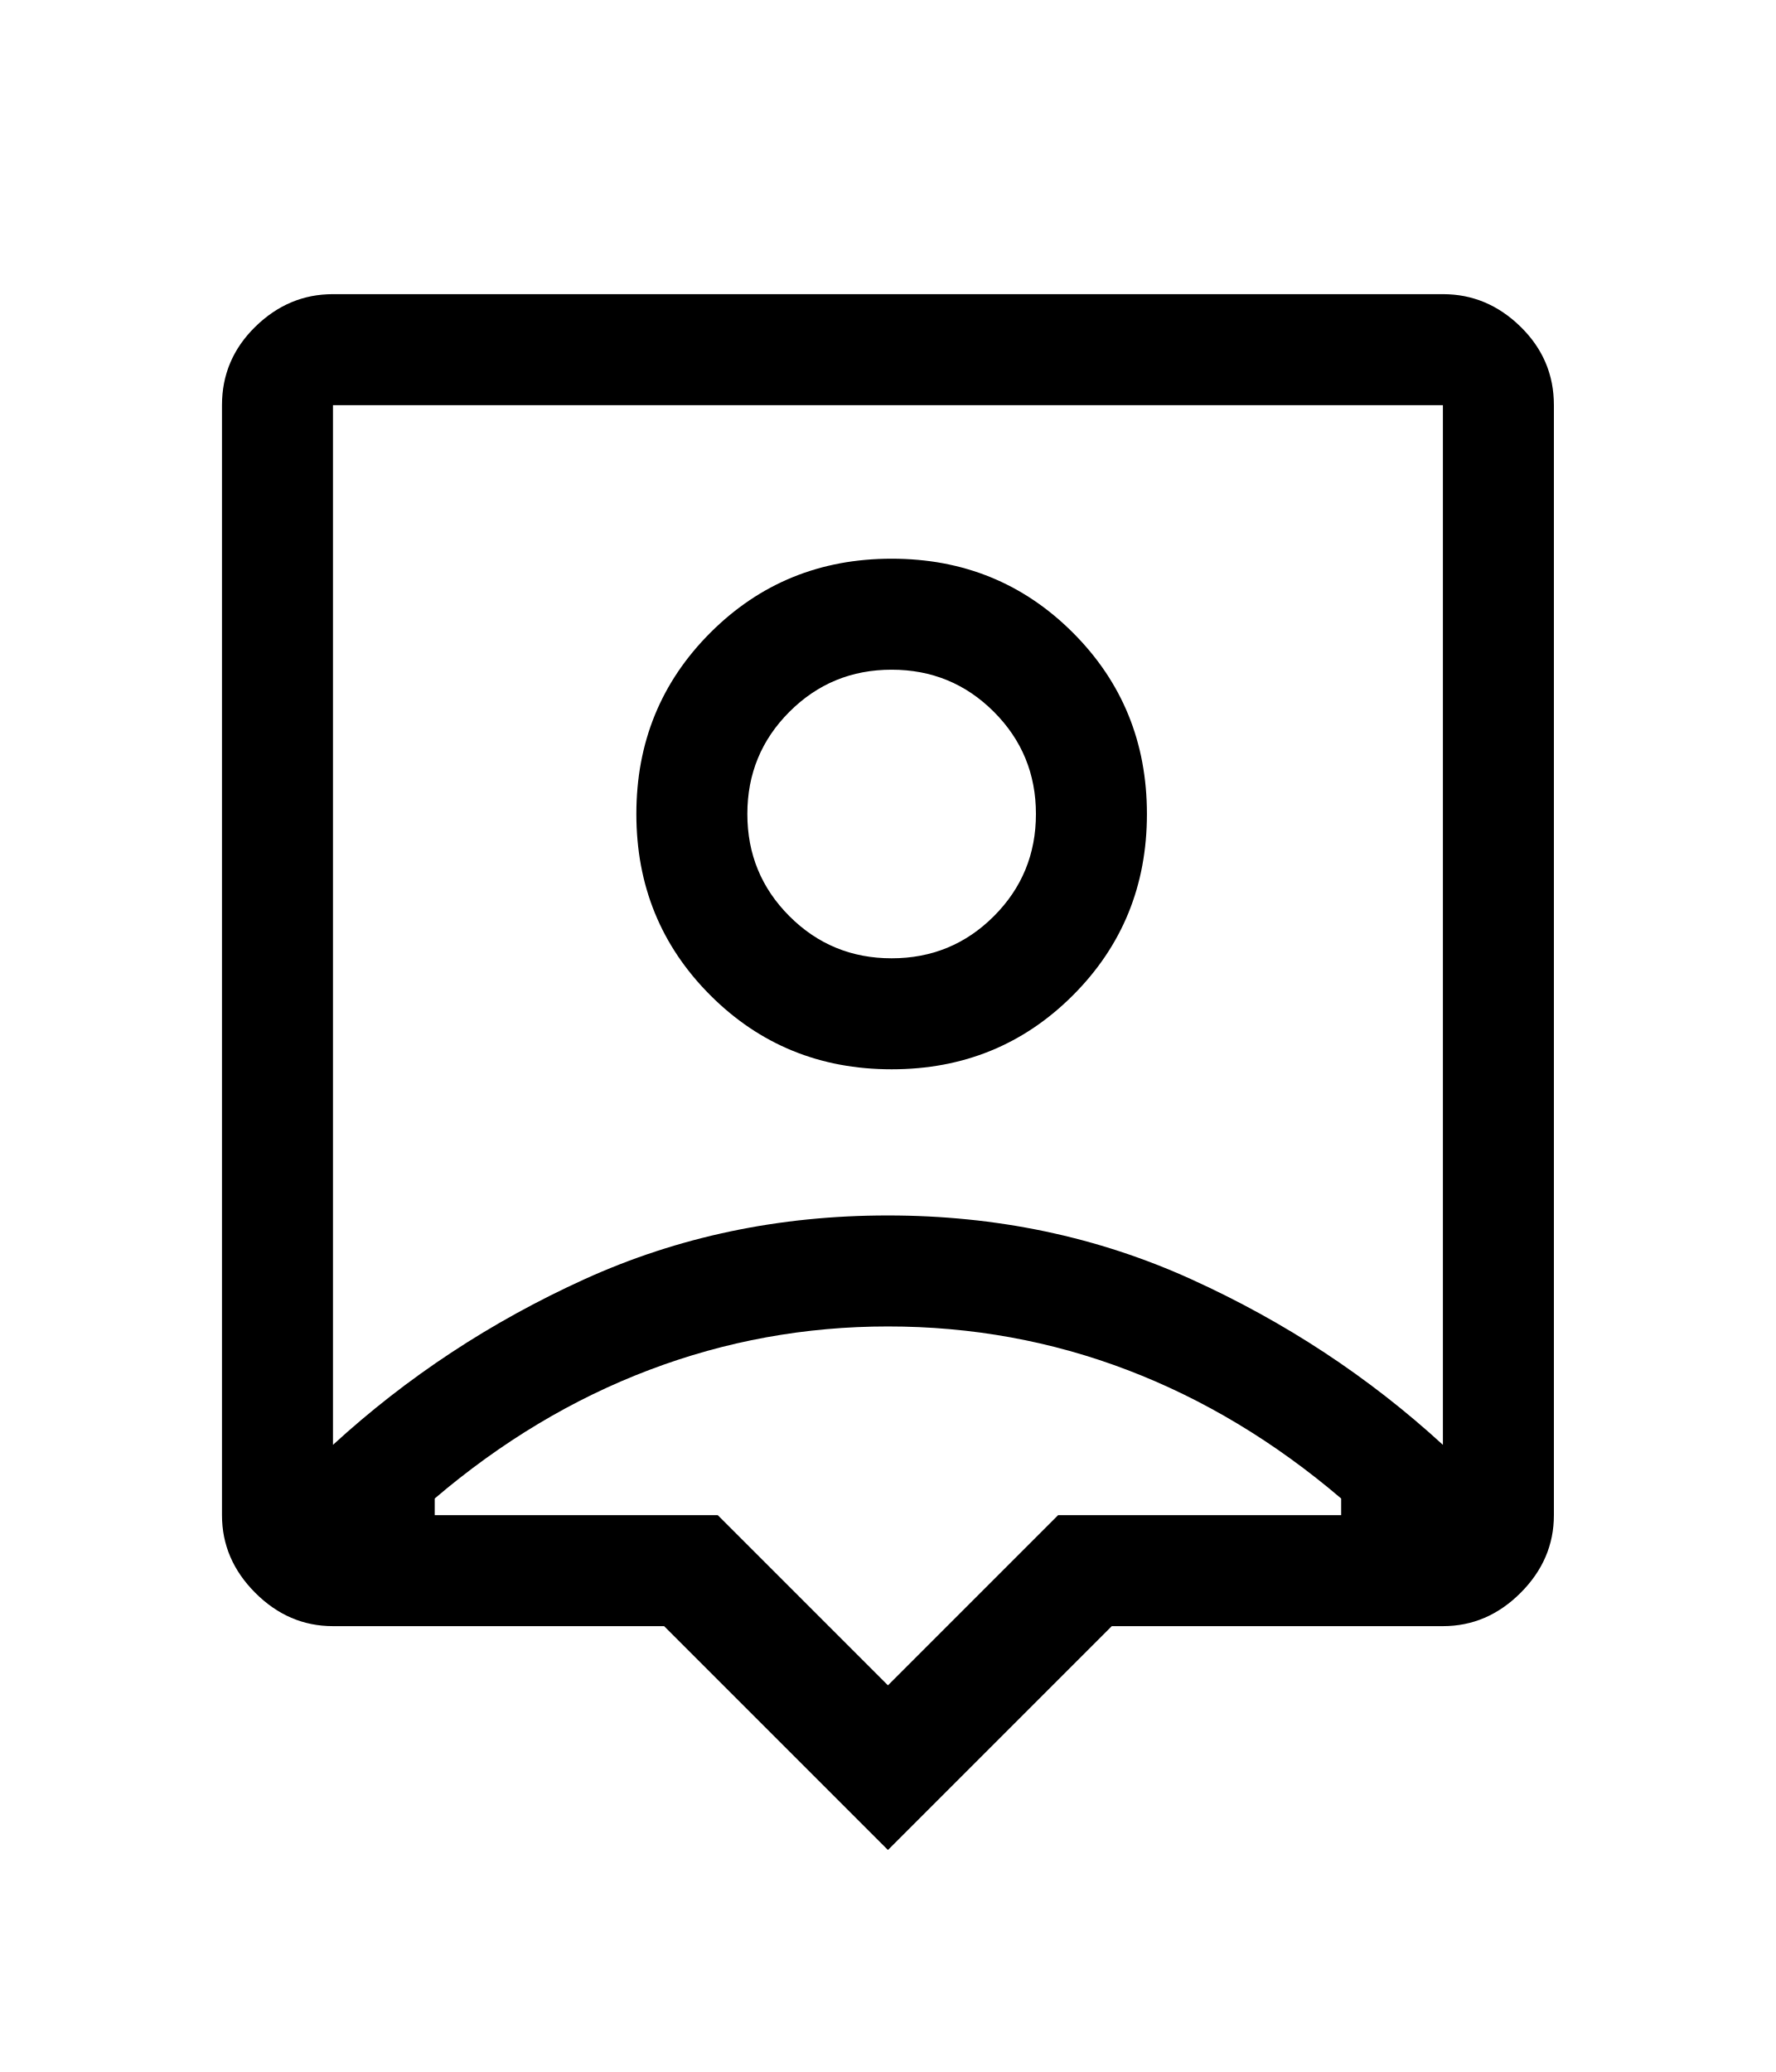
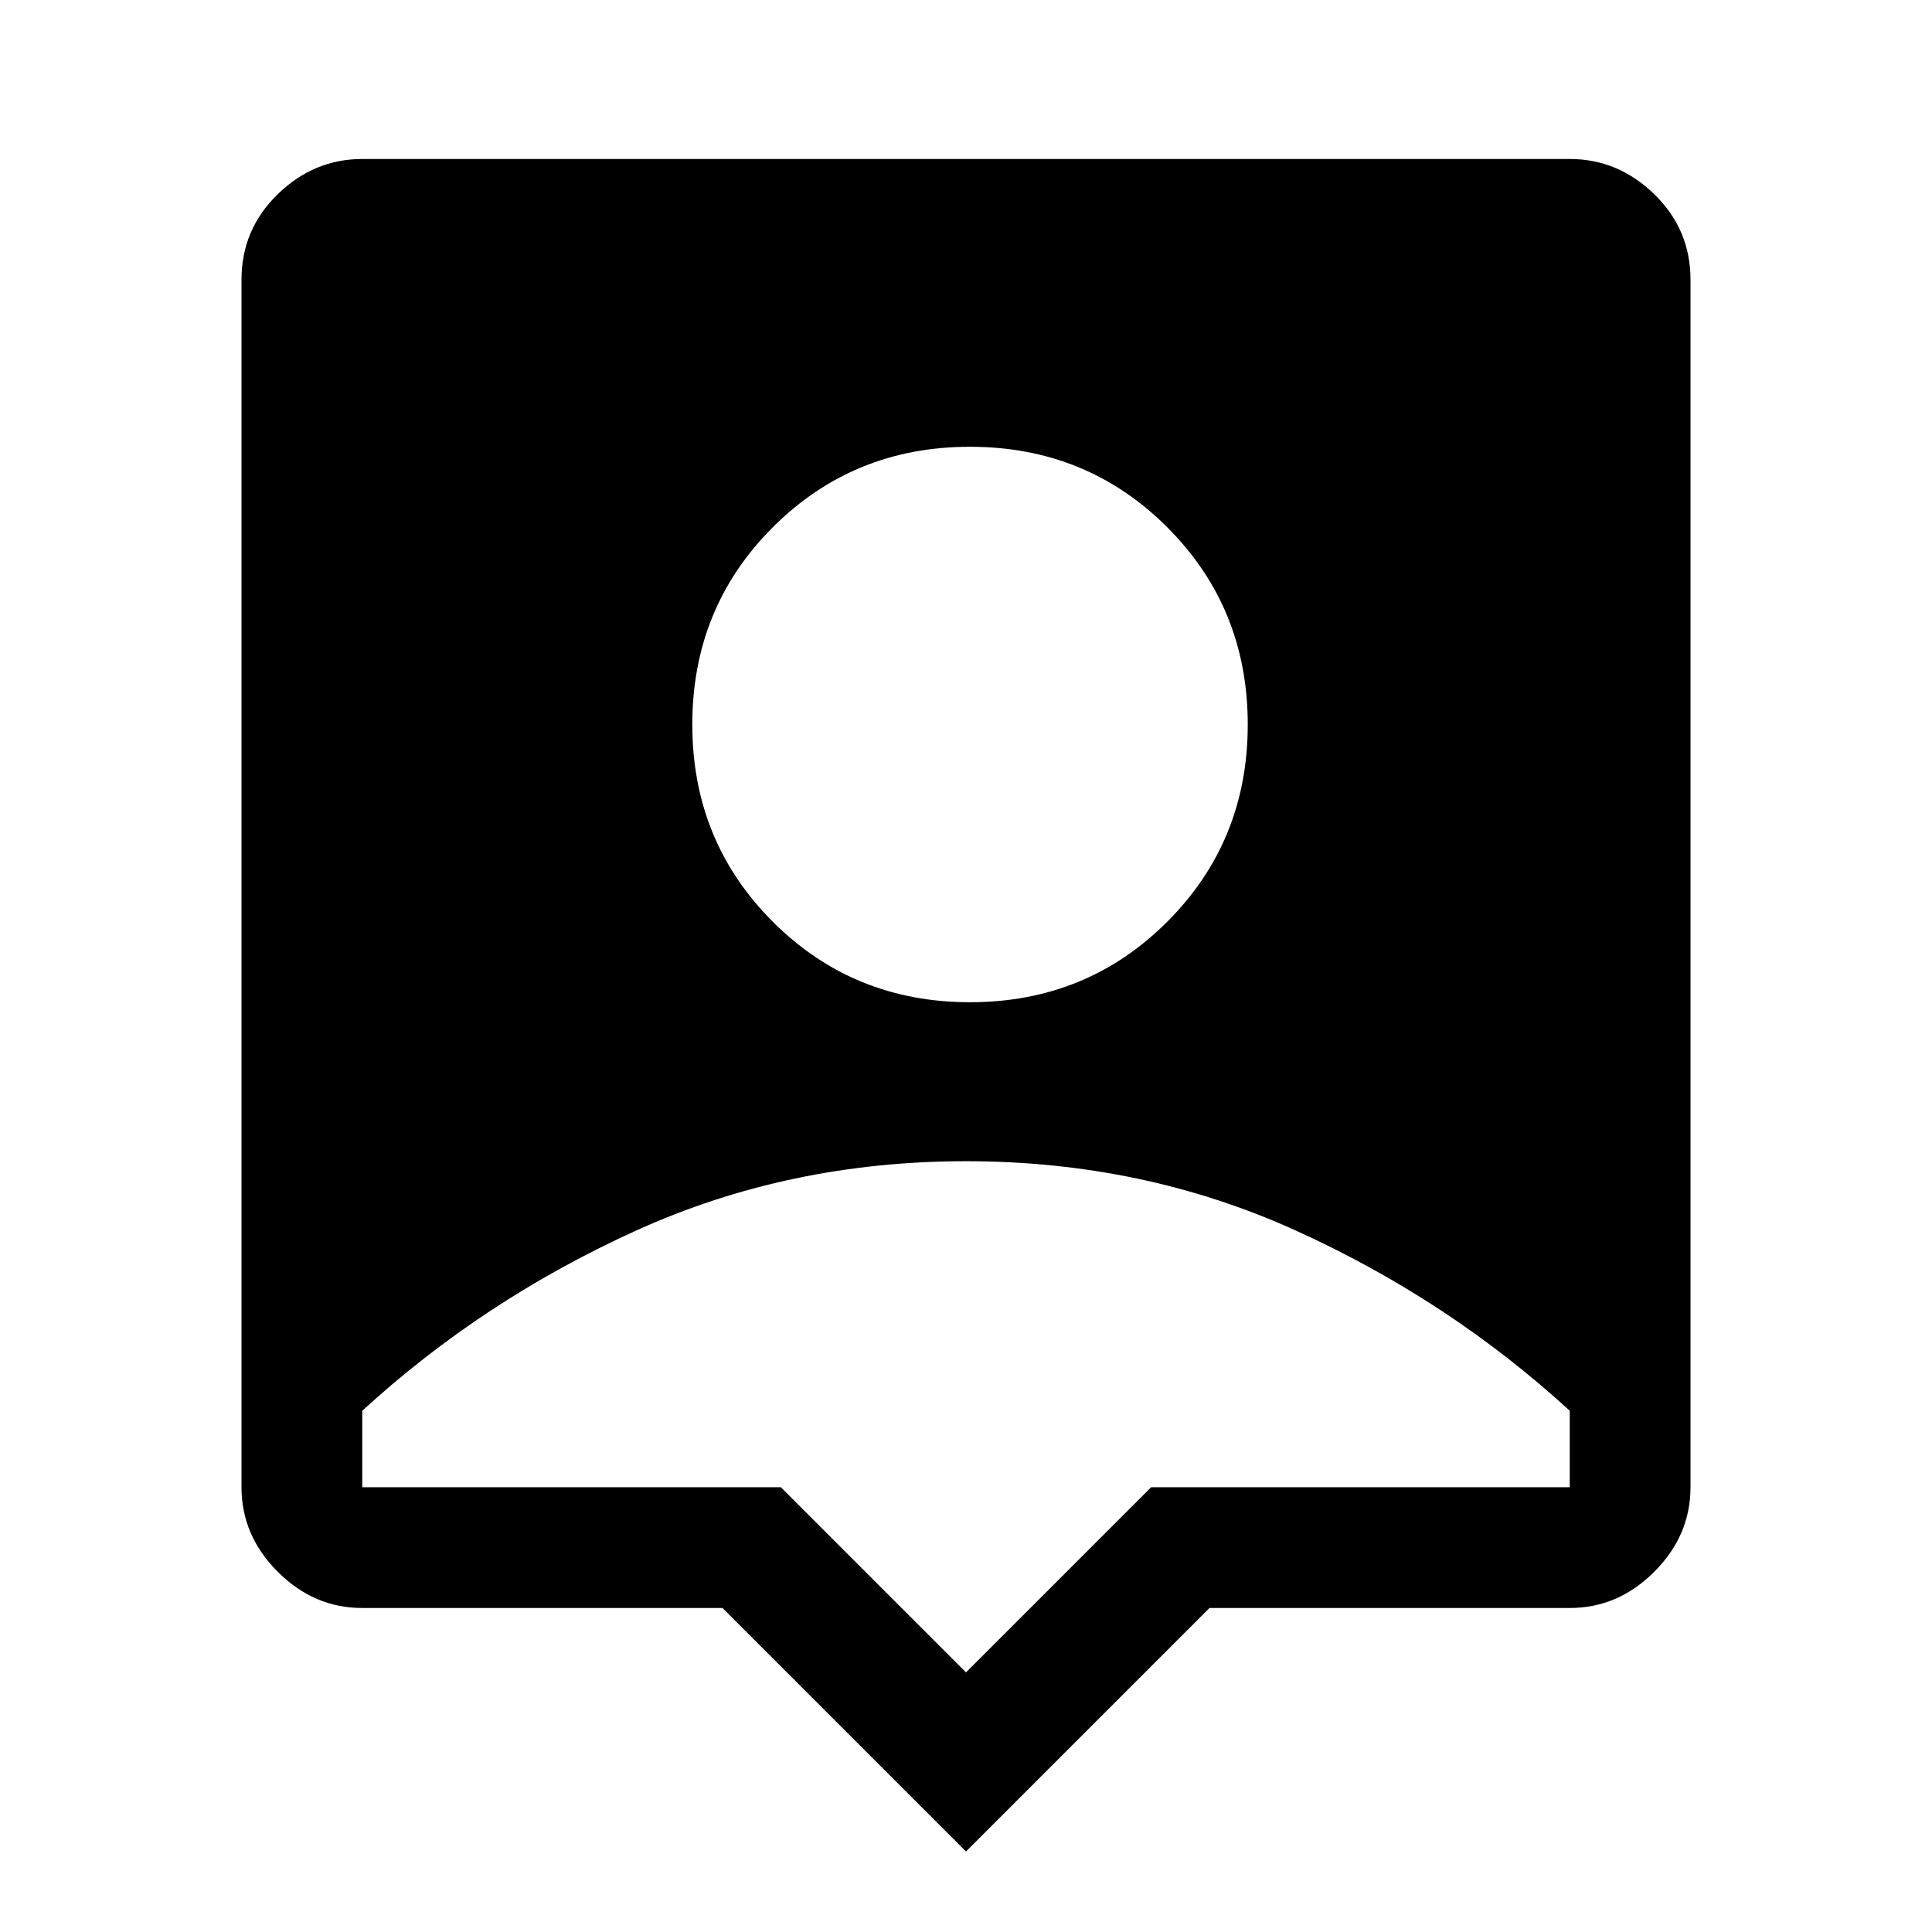
- <svg xmlns="http://www.w3.org/2000/svg" height="28" viewBox="0 96 960 960" width="24">
-   <path d="M480 1016 359 895H180q-24 0-42-18t-18-42V235q0-24.75 18-42.375T180 175h600q24 0 42 17.625T840 235v600q0 24-18 42t-42 18H601l-121 121ZM180 797q60-55 135.896-89.5 75.897-34.5 164-34.5Q568 673 644 707.5 720 742 780 797V235H180v562Zm302-203q58 0 98-40t40-98q0-58-40-98t-98-40q-58 0-98 40t-40 98q0 58 40 98t98 40Zm0-60q-32.5 0-55.25-22.75T404 456q0-32.5 22.75-55.25T482 378q32.5 0 55.25 22.75T560 456q0 32.5-22.75 55.25T482 534Zm-2 393 92-92h153v-9q-54-46-115.652-69.5T480 733q-67 0-129 23.5T235 826v9h153l92 92Zm0-411Z" />
+ <svg xmlns="http://www.w3.org/2000/svg" height="32" viewBox="0 96 960 960" width="32">
+   <path d="M480 1016 359 895H180q-24 0-42-18t-18-42V235q0-25 18-42.5t42-17.5h600q24 0 42 17.5t18 42.5v600q0 24-18 42t-42 18H601l-121 121Zm2-422q58 0 98-40t40-98q0-58-40-98t-98-40q-58 0-98 40t-40 98q0 58 40 98t98 40Zm-2 333 92-92h208v-38q-60-55-136-89.5T480 673q-88 0-164 34.5T180 797v38h208l92 92Z" />
</svg>
